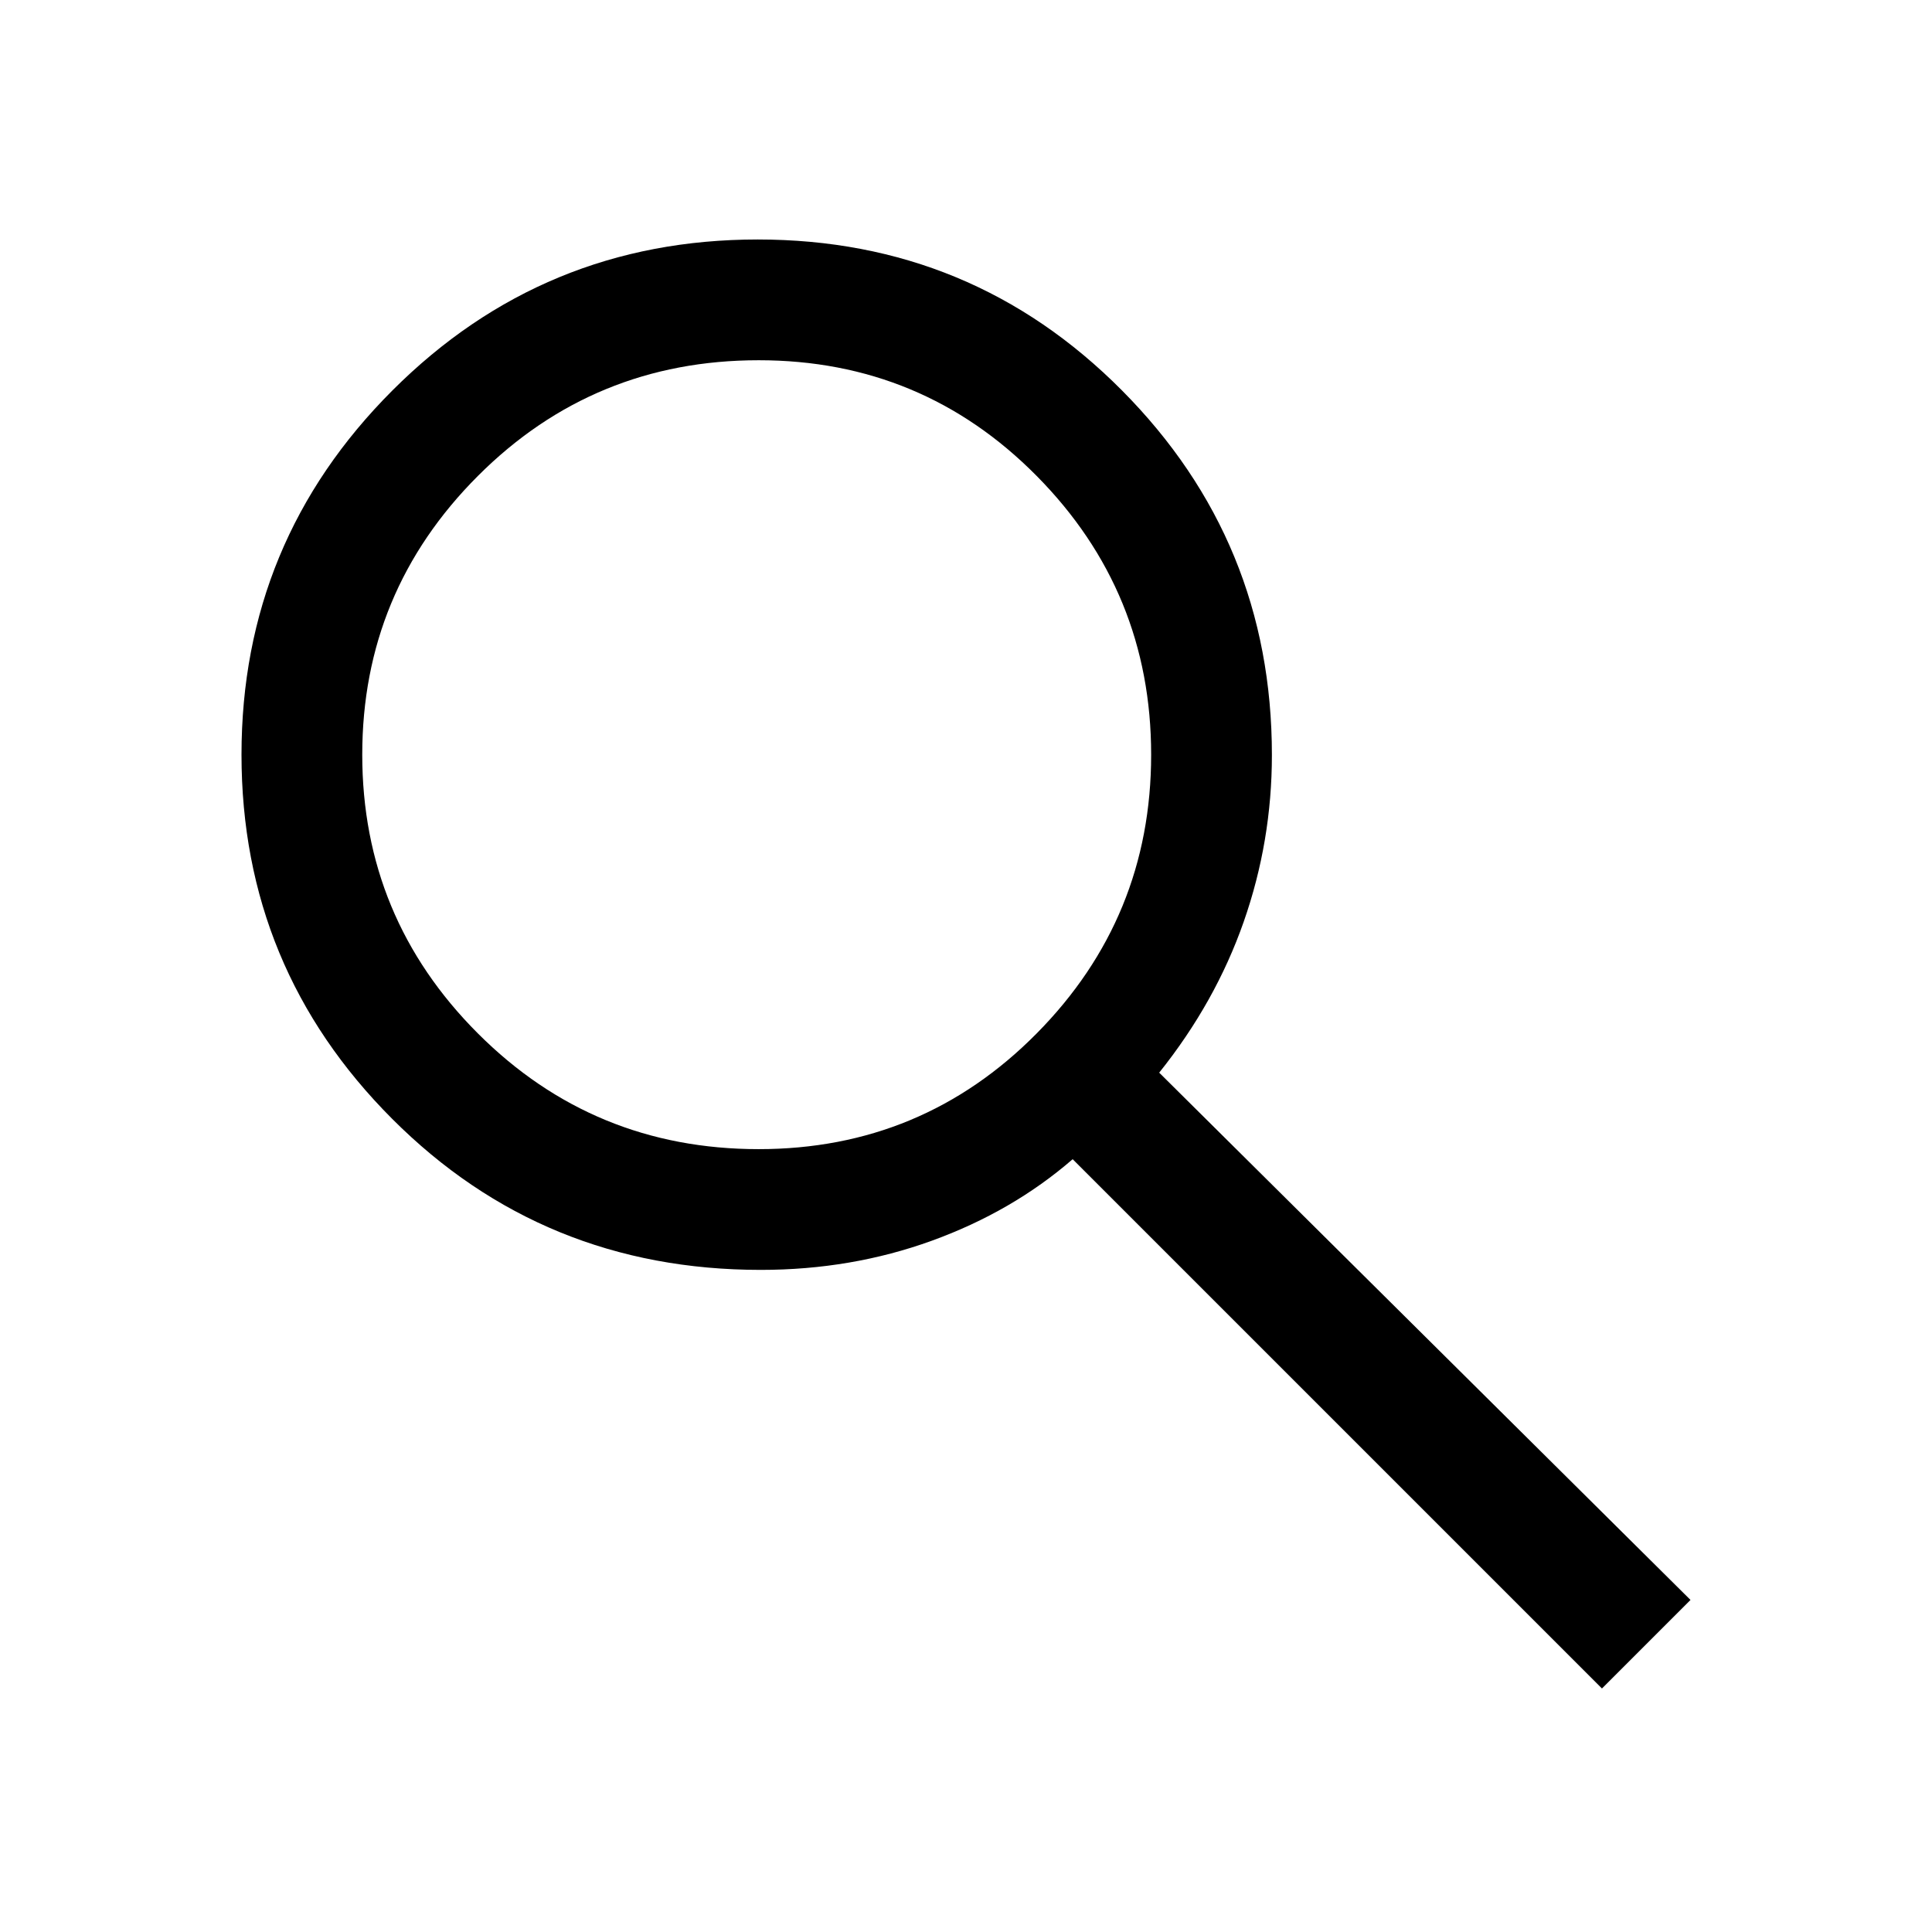
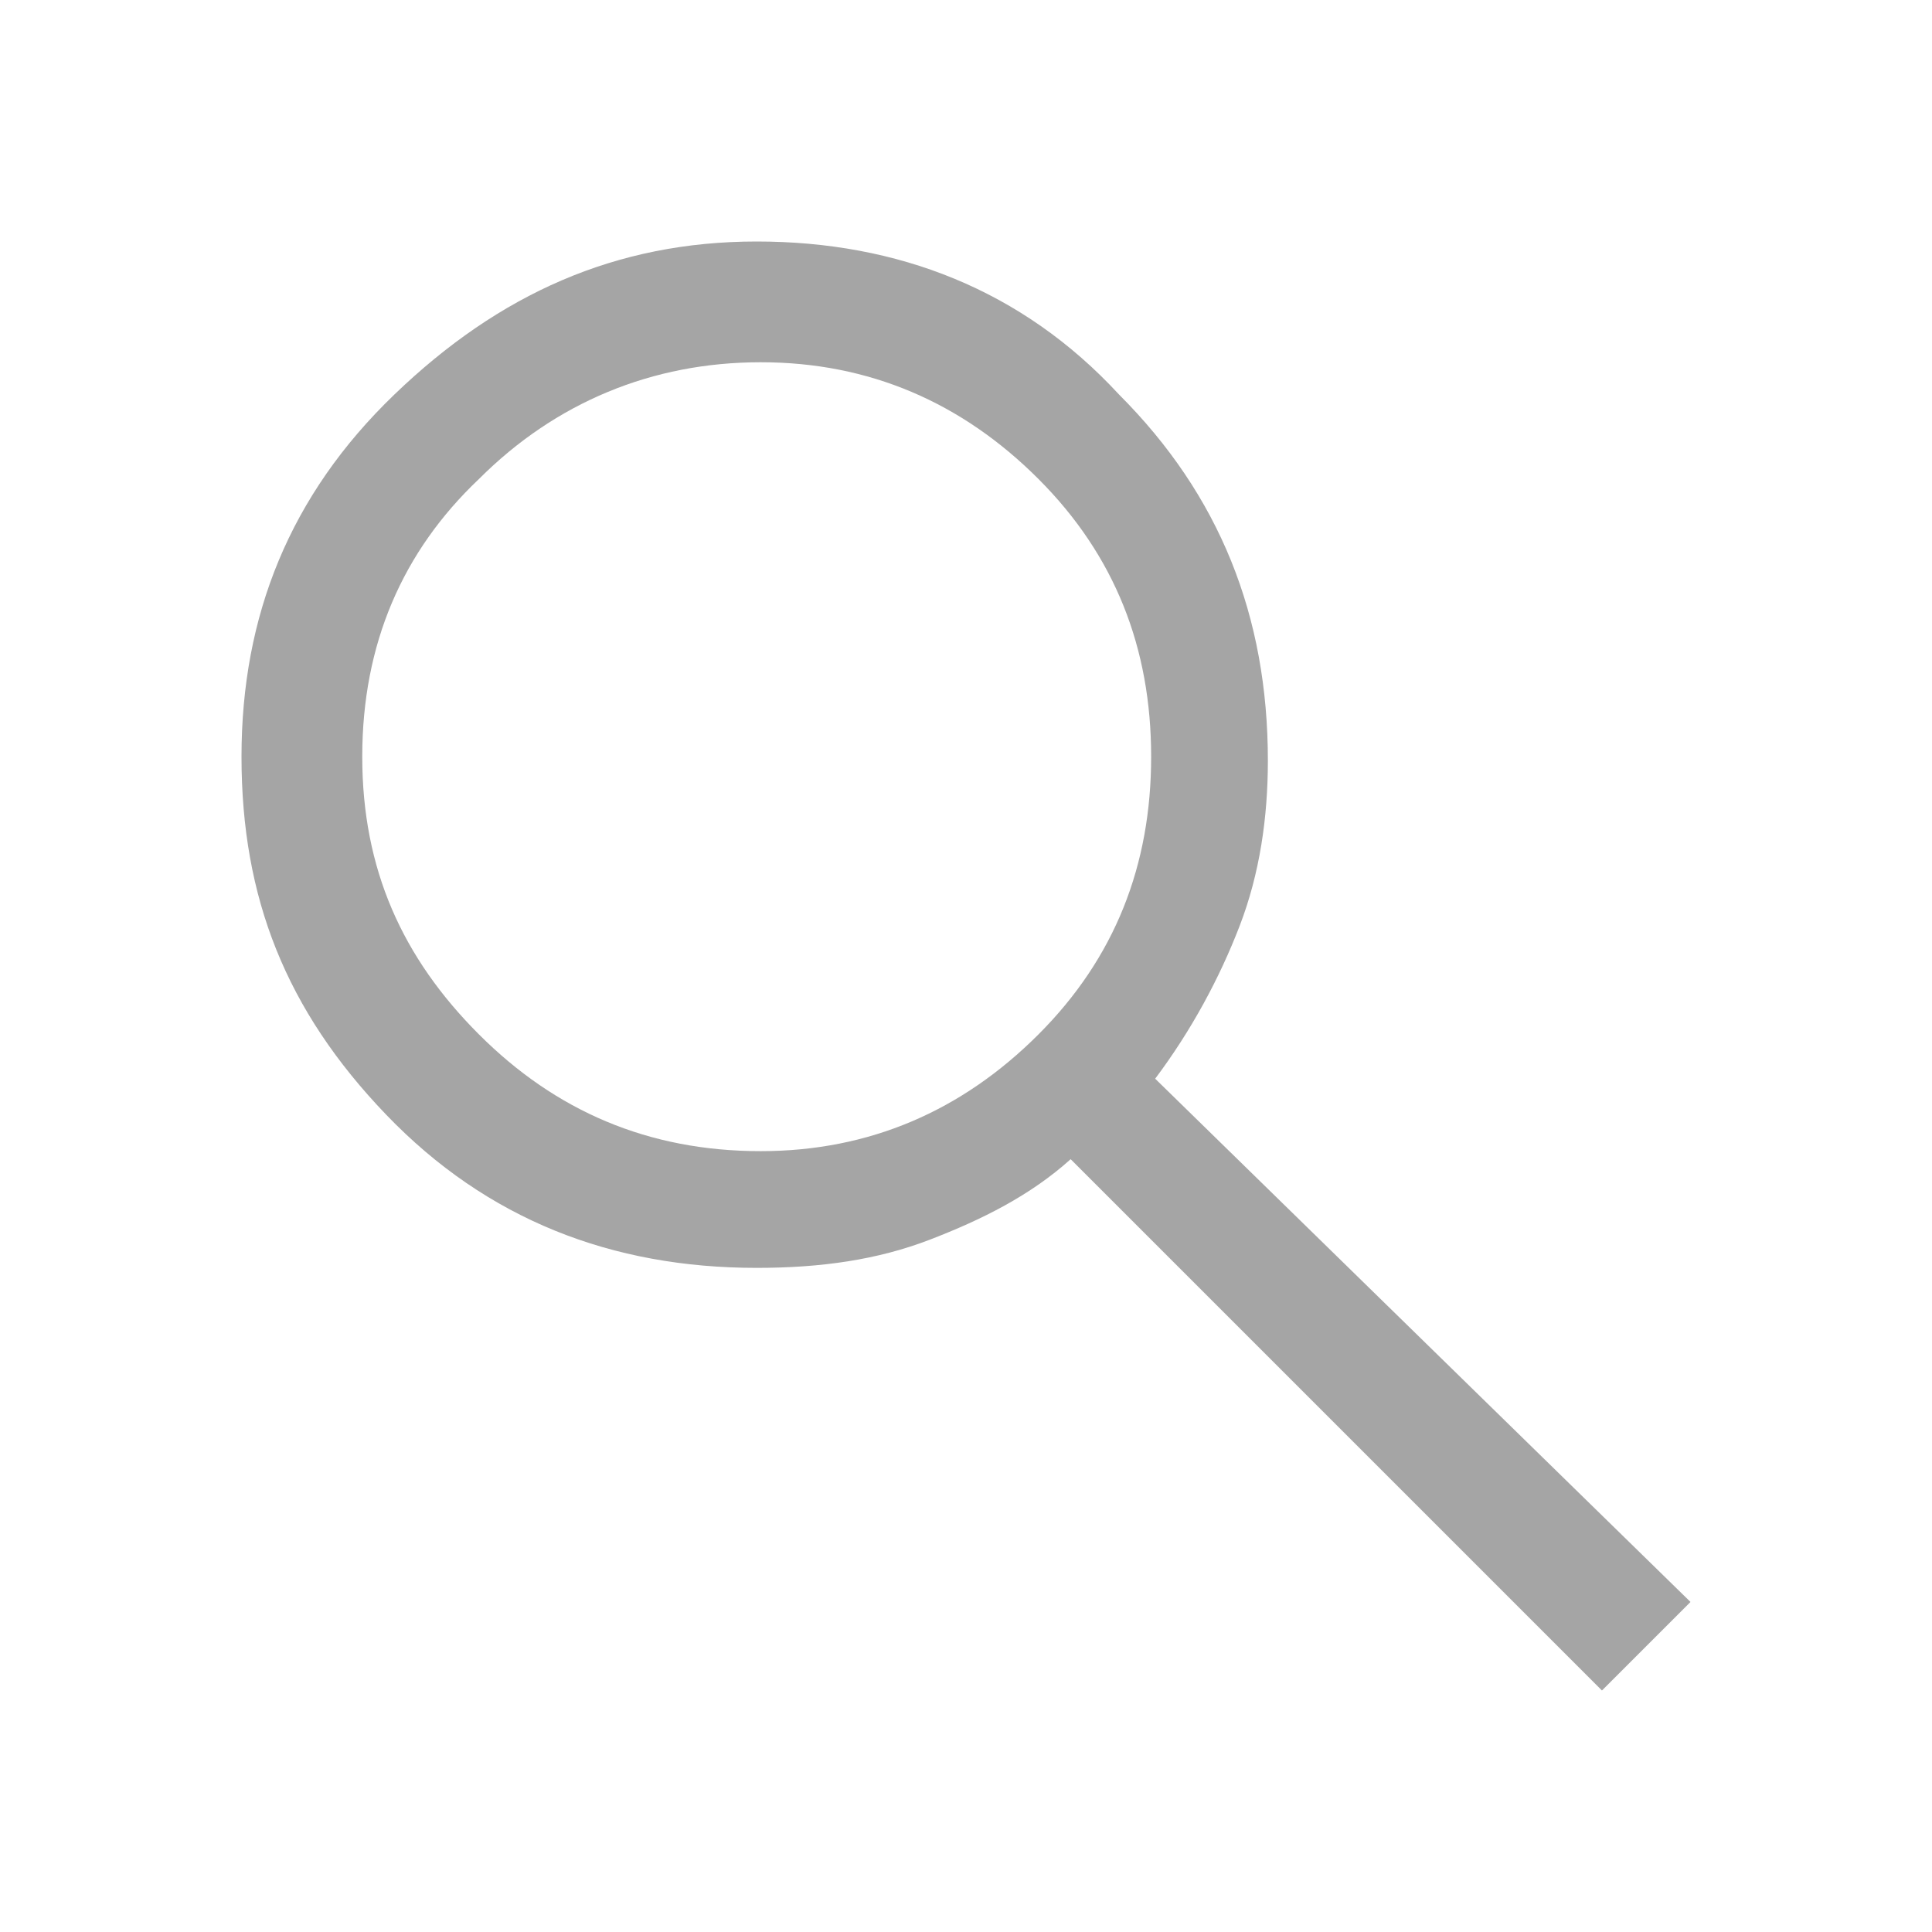
- <svg xmlns="http://www.w3.org/2000/svg" height="48" viewBox="0 96 960 960" width="48">
-   <path d="M796 935 533 672q-30 26-69.959 40.5T378 727q-108.162 0-183.081-75Q120 577 120 471t75-181q75-75 181.5-75t181 75Q632 365 632 471.15 632 514 618 554q-14 40-42 75l264 262-44 44ZM377 667q81.25 0 138.125-57.5T572 471q0-81-56.875-138.5T377 275q-82.083 0-139.542 57.5Q180 390 180 471t57.458 138.5Q294.917 667 377 667Z" />
+ <svg xmlns="http://www.w3.org/2000/svg" version="1.1" id="Layer_1" x="0px" y="0px" viewBox="0 0 48 48" style="enable-background:new 0 0 48 48;" xml:space="preserve">
+   <style type="text/css">
+ 	.st0{fill:#A5A5A5;}
+ </style>
+   <path class="st0" d="M39.8,42L26.6,28.8c-1,0.9-2.2,1.5-3.5,2c-1.3,0.5-2.7,0.7-4.3,0.7c-3.6,0-6.7-1.2-9.2-3.8S6,22.3,6,18.8  s1.2-6.5,3.8-9S15.3,6,18.8,6s6.6,1.2,9,3.8c2.5,2.5,3.7,5.5,3.7,9.1c0,1.4-0.2,2.8-0.7,4.1c-0.5,1.3-1.2,2.6-2.1,3.8L42,39.8  L39.8,42z M18.9,28.6c2.7,0,5-1,6.9-2.9c1.9-1.9,2.8-4.2,2.8-6.9s-0.9-5-2.8-6.9c-1.9-1.9-4.2-2.9-6.9-2.9c-2.7,0-5.1,1-7,2.9  C10,13.7,9,16,9,18.8s1,5,2.9,6.9C13.8,27.6,16.1,28.6,18.9,28.6z" />
</svg>
